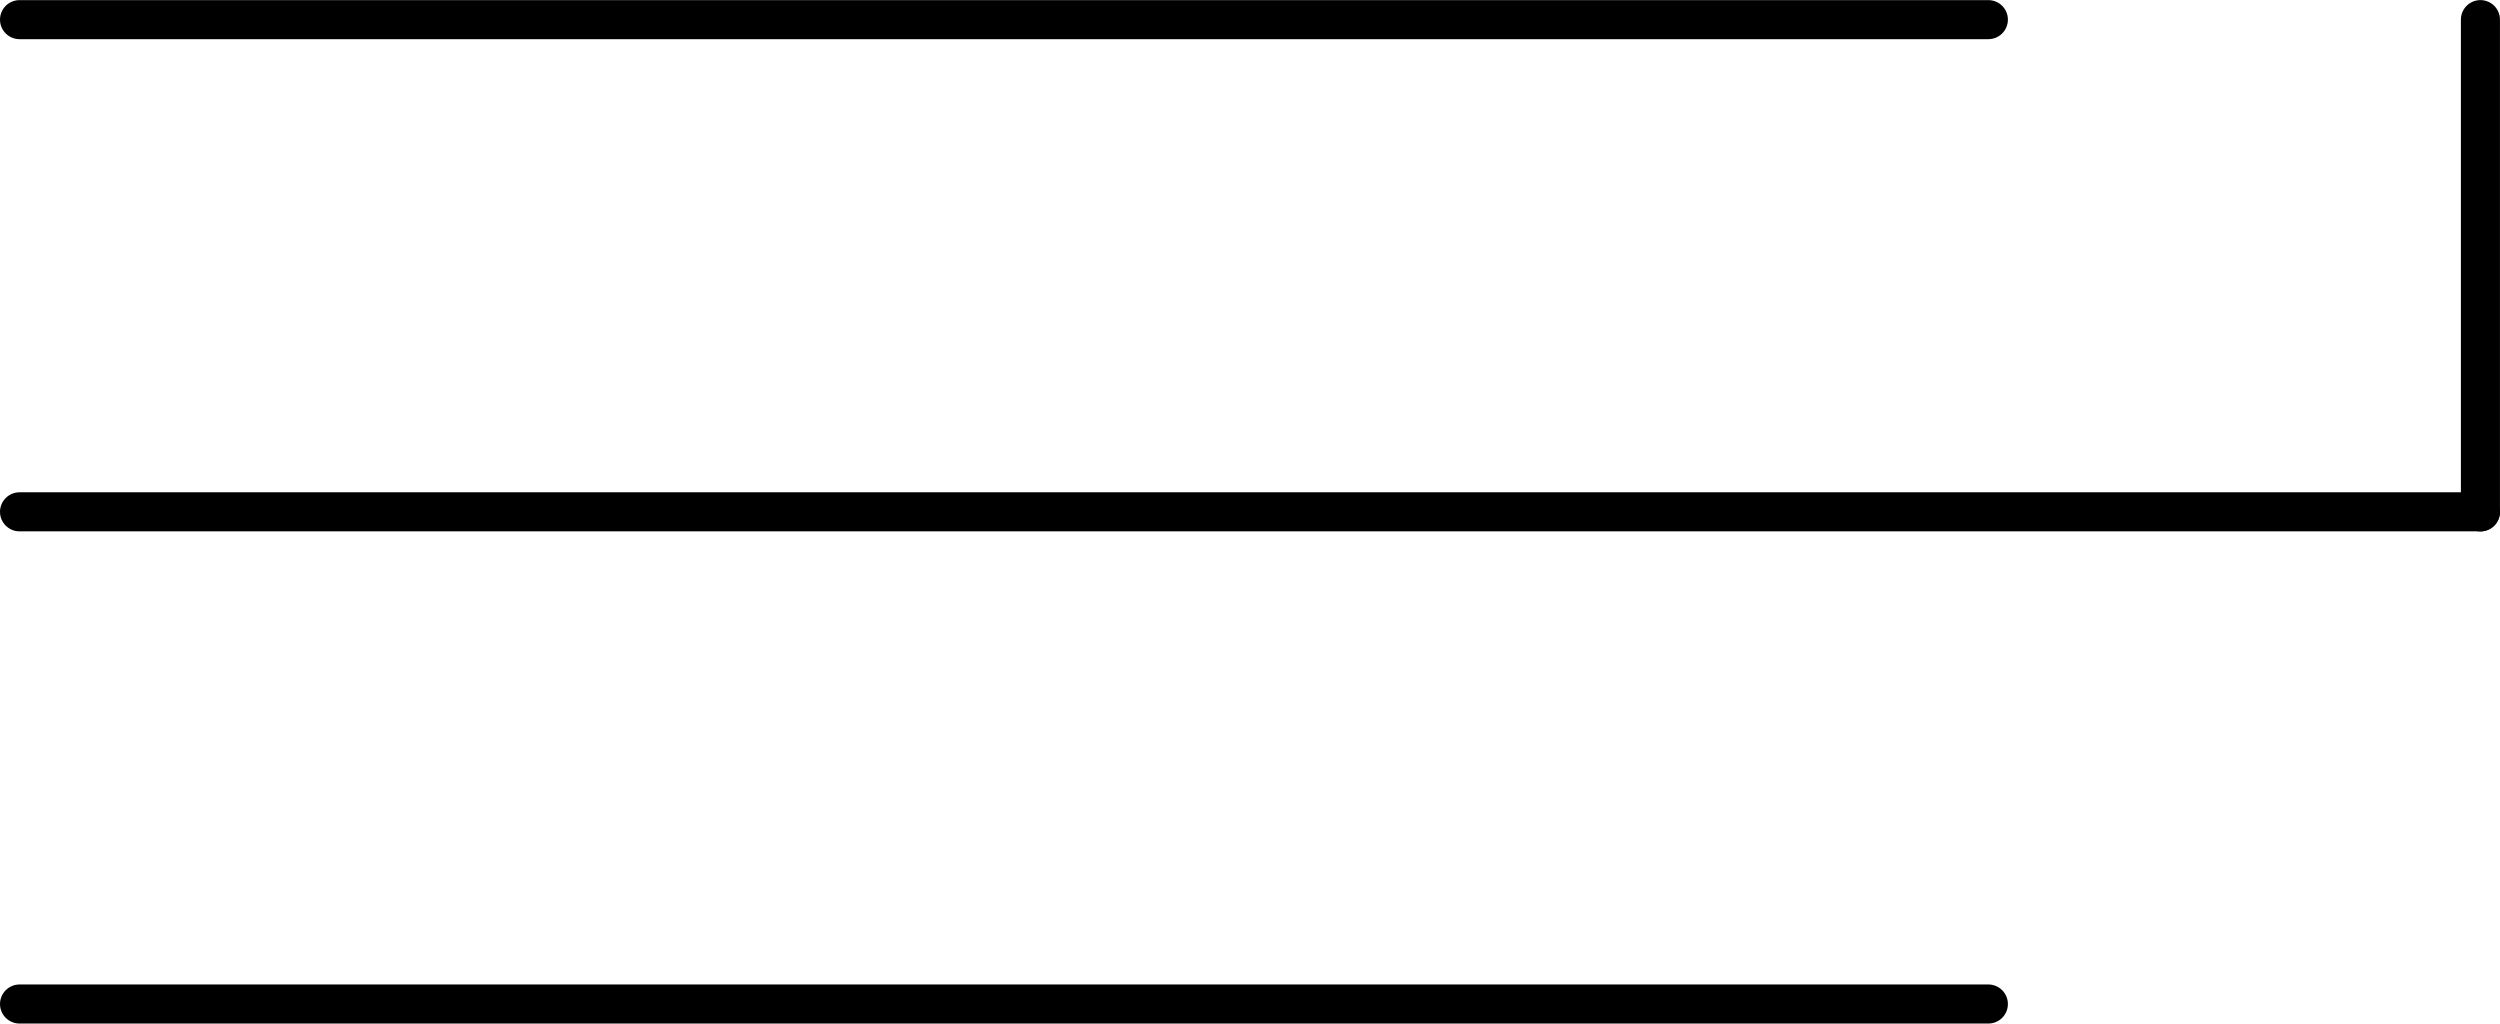
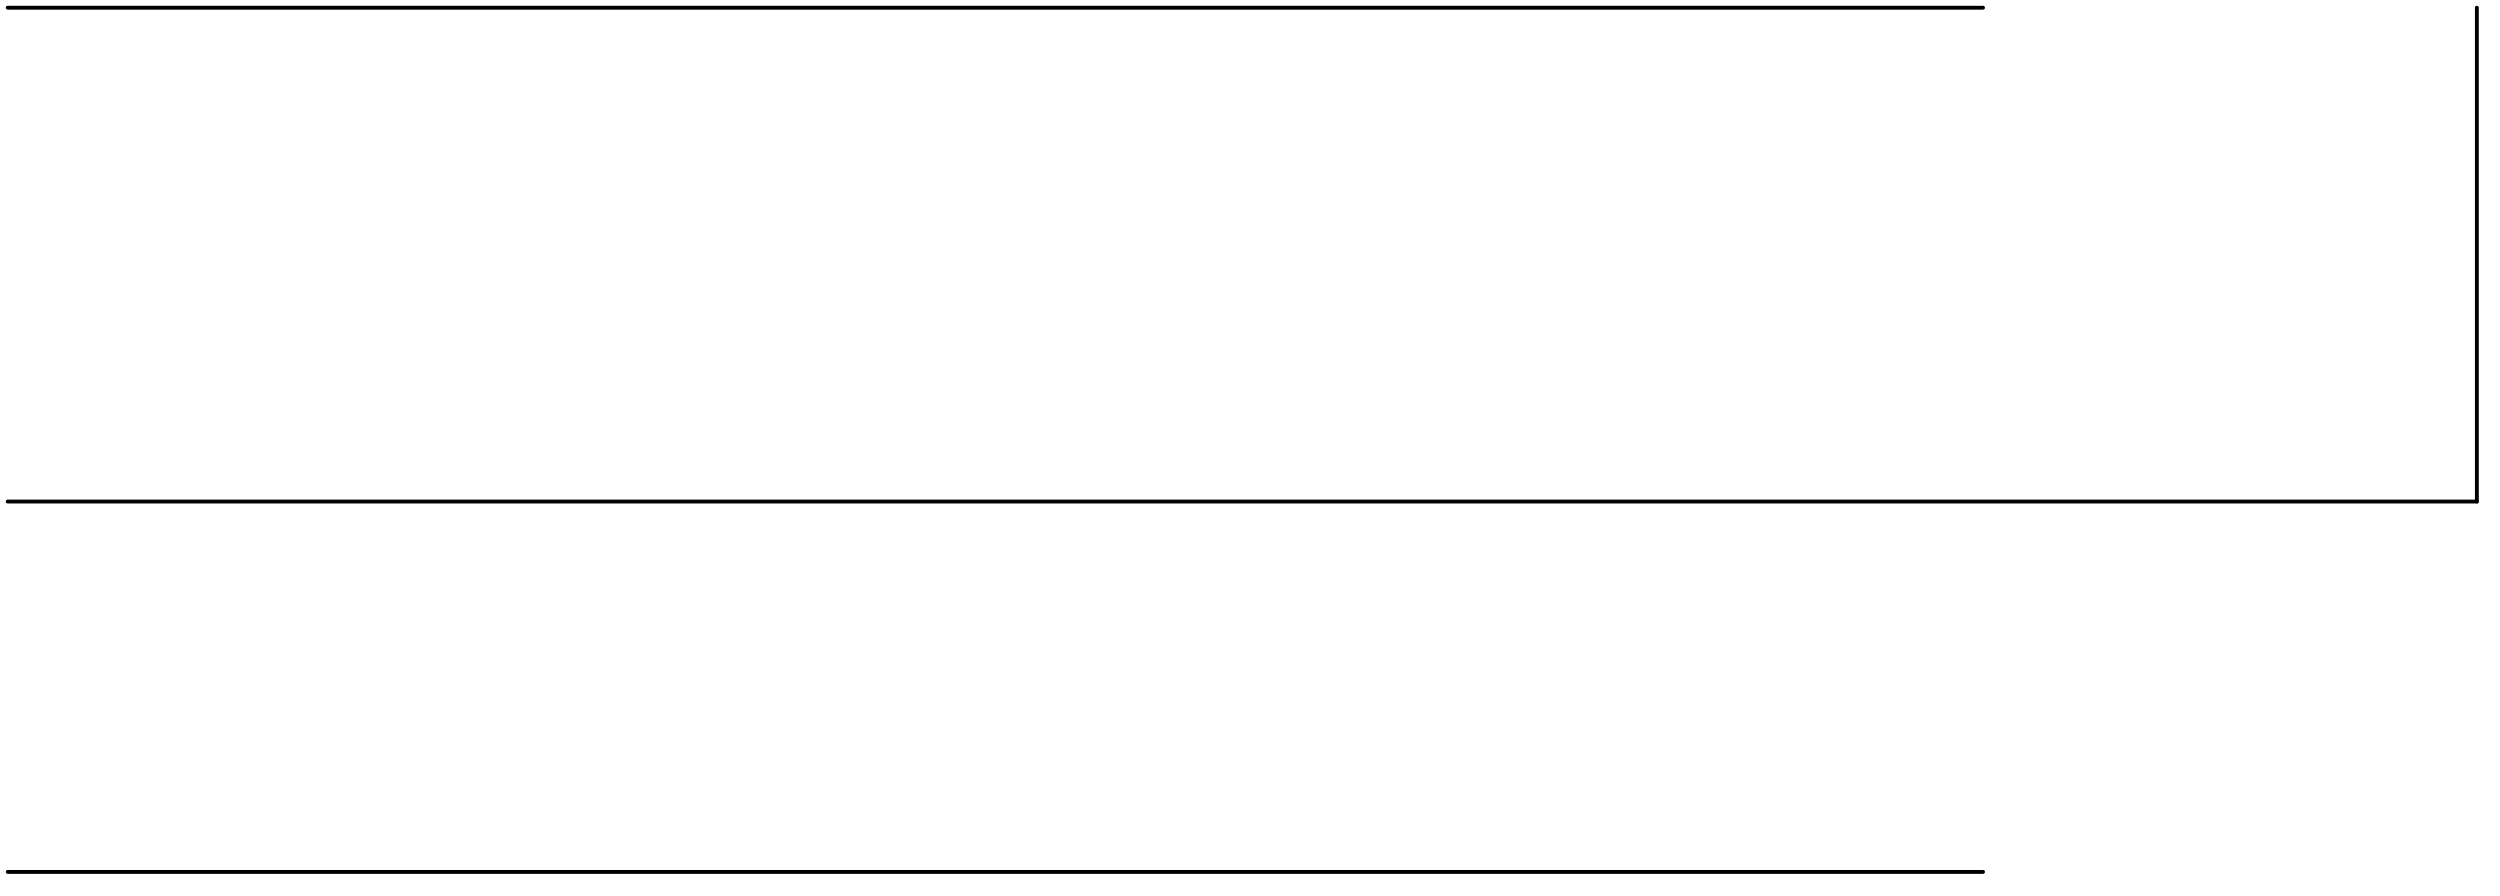
- <svg xmlns="http://www.w3.org/2000/svg" xmlns:ns1="http://schemas.microsoft.com/visio/2003/SVGExtensions/" width="2in" height="0.819in" viewBox="0 0 143.982 58.943" xml:space="preserve" color-interpolation-filters="sRGB" class="st3">
-   <ns1:documentProperties ns1:langID="2057" ns1:metric="true" ns1:viewMarkup="false" />
-   <style type="text/css">
- 	
- 		.st1 {stroke:#000000;stroke-linecap:round;stroke-linejoin:round;stroke-width:2.25}
- 		.st2 {fill:none}
- 		.st3 {fill:none;fill-rule:evenodd;font-size:12px;overflow:visible;stroke-linecap:square;stroke-miterlimit:3}
- 	
- 	</style>
-   <g ns1:mID="0" ns1:index="1" ns1:groupContext="foregroundPage">
-     <ns1:pageProperties ns1:drawingScale="0.0393701" ns1:pageScale="0.0393701" ns1:drawingUnits="24" ns1:shadowOffsetX="8.50394" ns1:shadowOffsetY="-8.50394" />
-     <ns1:layer ns1:name="Symbol" ns1:index="0" />
-     <g id="group1470-1" transform="translate(1.125,-1.125)" ns1:mID="1470" ns1:groupContext="group" ns1:layerMember="0">
-       <ns1:userDefs>
-         <ns1:ud ns1:nameU="SOLSH" ns1:prompt="" ns1:val="VT4({13D0FF3B-CF5B-4a46-98AB-14030248EAEF})" />
-         <ns1:ud ns1:nameU="DWGEntityType" ns1:prompt="" ns1:val="VT4(INSERT)" />
-       </ns1:userDefs>
-       <g id="shape1471-2" ns1:mID="1471" ns1:groupContext="shape" ns1:layerMember="0" transform="translate(82.7894,30.5965) rotate(-90)">
-         <ns1:userDefs>
-           <ns1:ud ns1:nameU="SOLSH" ns1:prompt="" ns1:val="VT4({13D0FF3B-CF5B-4a46-98AB-14030248EAEF})" />
-           <ns1:ud ns1:nameU="DWGEntityType" ns1:prompt="" ns1:val="VT4(LINE)" />
-           <ns1:ud ns1:nameU="DWGOriginalColor" ns1:prompt="This shapes Original DWG color." ns1:val="VT4(3)" />
-           <ns1:ud ns1:nameU="DWGOriginalLayer" ns1:prompt="This shapes Original DWG layer." ns1:val="VT4(26-SYM-035-SP)" />
-         </ns1:userDefs>
-         <path d="M0 58.94 L28.35 58.94" class="st1" />
-       </g>
-       <g id="shape1472-5" ns1:mID="1472" ns1:groupContext="shape" ns1:layerMember="0" transform="translate(-6.39488E-14,-56.6929)">
-         <ns1:userDefs>
-           <ns1:ud ns1:nameU="SOLSH" ns1:prompt="" ns1:val="VT4({13D0FF3B-CF5B-4a46-98AB-14030248EAEF})" />
-           <ns1:ud ns1:nameU="DWGEntityType" ns1:prompt="" ns1:val="VT4(LINE)" />
-           <ns1:ud ns1:nameU="DWGOriginalColor" ns1:prompt="This shapes Original DWG color." ns1:val="VT4(3)" />
-           <ns1:ud ns1:nameU="DWGOriginalLayer" ns1:prompt="This shapes Original DWG layer." ns1:val="VT4(26-SYM-035-SP)" />
-         </ns1:userDefs>
-         <path d="M0 58.94 L113.39 58.94" class="st1" />
-       </g>
-       <g id="shape1473-8" ns1:mID="1473" ns1:groupContext="shape" ns1:layerMember="0">
-         <ns1:userDefs>
-           <ns1:ud ns1:nameU="SOLSH" ns1:prompt="" ns1:val="VT4({13D0FF3B-CF5B-4a46-98AB-14030248EAEF})" />
-           <ns1:ud ns1:nameU="DWGEntityType" ns1:prompt="" ns1:val="VT4(LINE)" />
-           <ns1:ud ns1:nameU="DWGOriginalColor" ns1:prompt="This shapes Original DWG color." ns1:val="VT4(3)" />
-           <ns1:ud ns1:nameU="DWGOriginalLayer" ns1:prompt="This shapes Original DWG layer." ns1:val="VT4(26-SYM-035-SP)" />
-         </ns1:userDefs>
-         <path d="M0 58.94 L113.39 58.94" class="st1" />
-       </g>
-       <g id="shape1474-11" ns1:mID="1474" ns1:groupContext="shape" ns1:layerMember="0" transform="translate(0,-28.3465)">
-         <ns1:userDefs>
-           <ns1:ud ns1:nameU="DWGOriginalColor" ns1:prompt="This shapes Original DWG color." ns1:val="VT4(3)" />
-           <ns1:ud ns1:nameU="DWGOriginalLayer" ns1:prompt="This shapes Original DWG layer." ns1:val="VT4(26-SYM-035-SP)" />
-         </ns1:userDefs>
-         <path d="M0 58.94 L56.69 58.94 L141.73 58.94 L141.73 58.94 L0 58.94 Z" class="st2" />
-         <path d="M0 58.94 L56.69 58.94 L141.73 58.94 L141.73 58.94" class="st1" />
-       </g>
+ <svg xmlns="http://www.w3.org/2000/svg" version="1.1" width="685.746mm" height="245.514mm" viewBox="-0.5 -0.5 162 58">
+   <defs />
+   <g>
+     <g id="cell-0EZxqZ7MqNbMJLGOdVPv-2" layer="Symbol">
+       <path d="M 0 0 L 128 0" fill="none" stroke="rgb(0, 0, 0)" stroke-miterlimit="10" pointer-events="stroke" stroke-width="0.25" stroke-linecap="round" stroke-linejoin="round" />
+     </g>
+     <g id="cell-0EZxqZ7MqNbMJLGOdVPv-1" layer="Symbol">
+       <path d="M 0 56 L 128 56" fill="none" stroke="rgb(0, 0, 0)" stroke-miterlimit="10" pointer-events="stroke" stroke-width="0.25" stroke-linecap="round" stroke-linejoin="round" />
+     </g>
+     <g id="cell-0EZxqZ7MqNbMJLGOdVPv-0" layer="Symbol">
+       <path d="M 160 32 L 160 0" fill="none" stroke="rgb(0, 0, 0)" stroke-miterlimit="10" pointer-events="stroke" stroke-width="0.25" stroke-linecap="round" stroke-linejoin="round" />
+     </g>
+     <g id="cell-xpi5squLoMavZ5T9OxVg-0" layer="Symbol">
+       <path d="M 0 32 L 160 32" fill="none" stroke="rgb(0, 0, 0)" stroke-miterlimit="10" pointer-events="stroke" stroke-width="0.25" stroke-linecap="round" stroke-linejoin="round" />
    </g>
  </g>
</svg>
